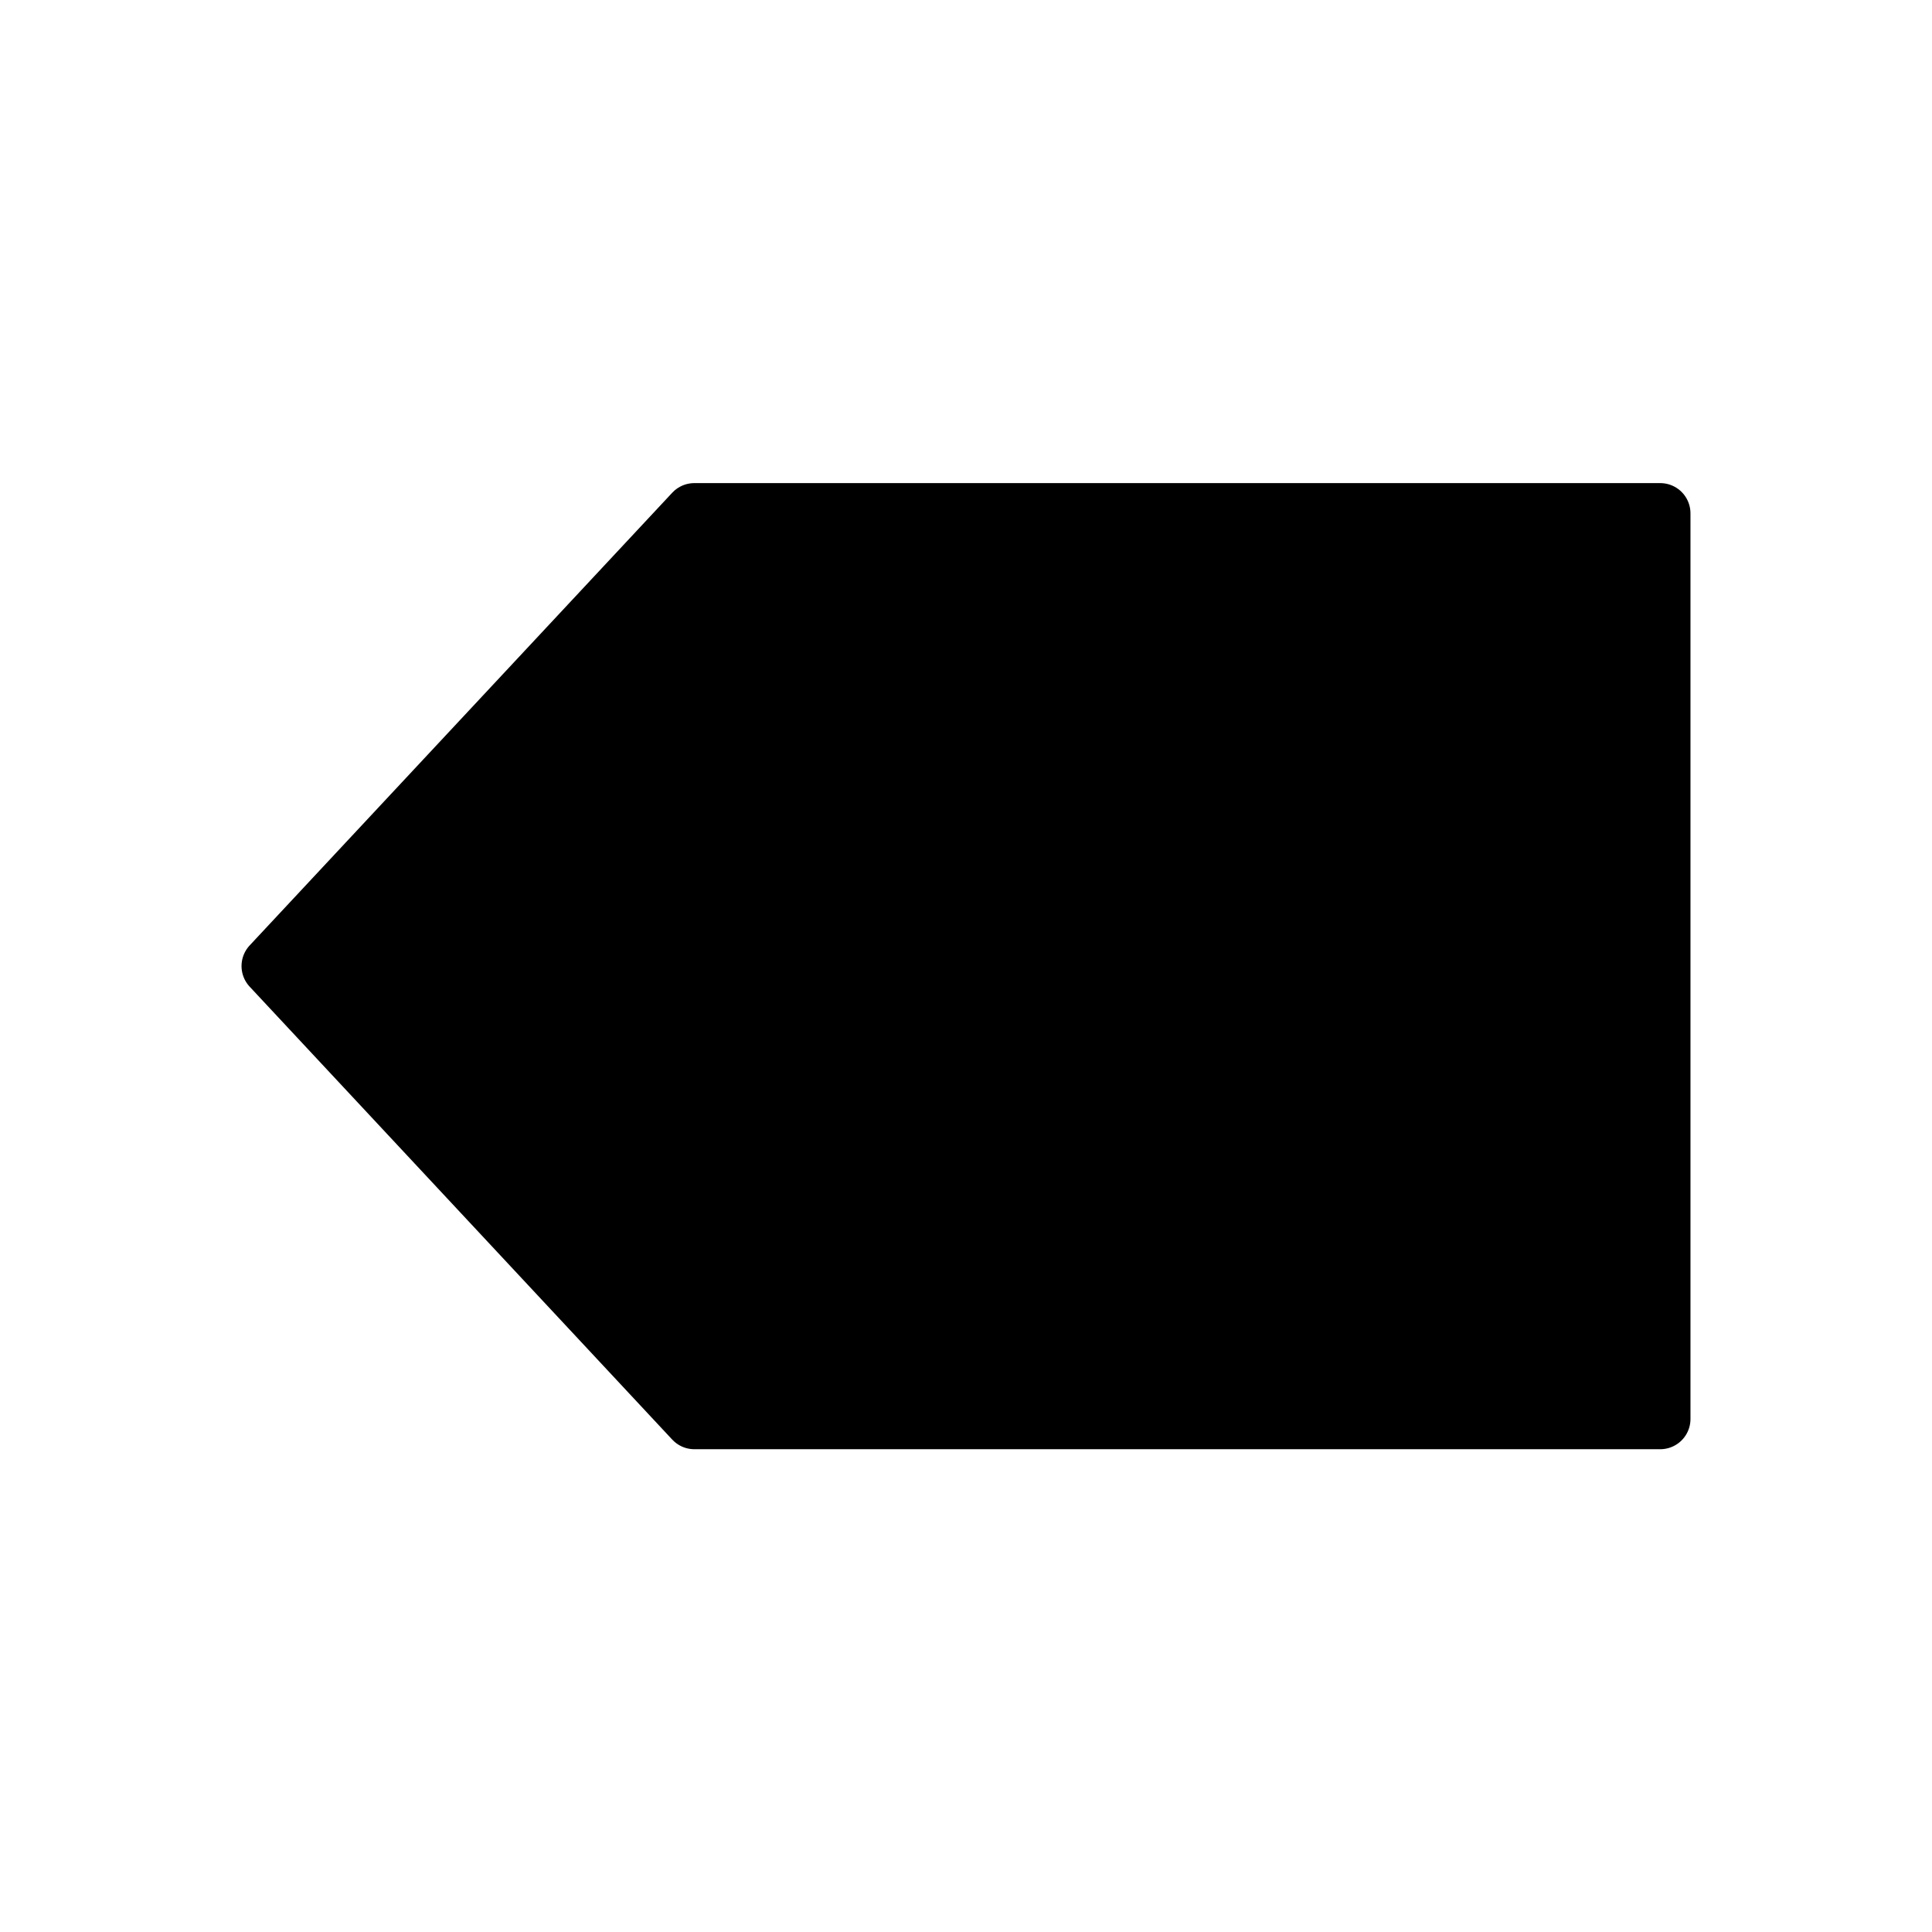
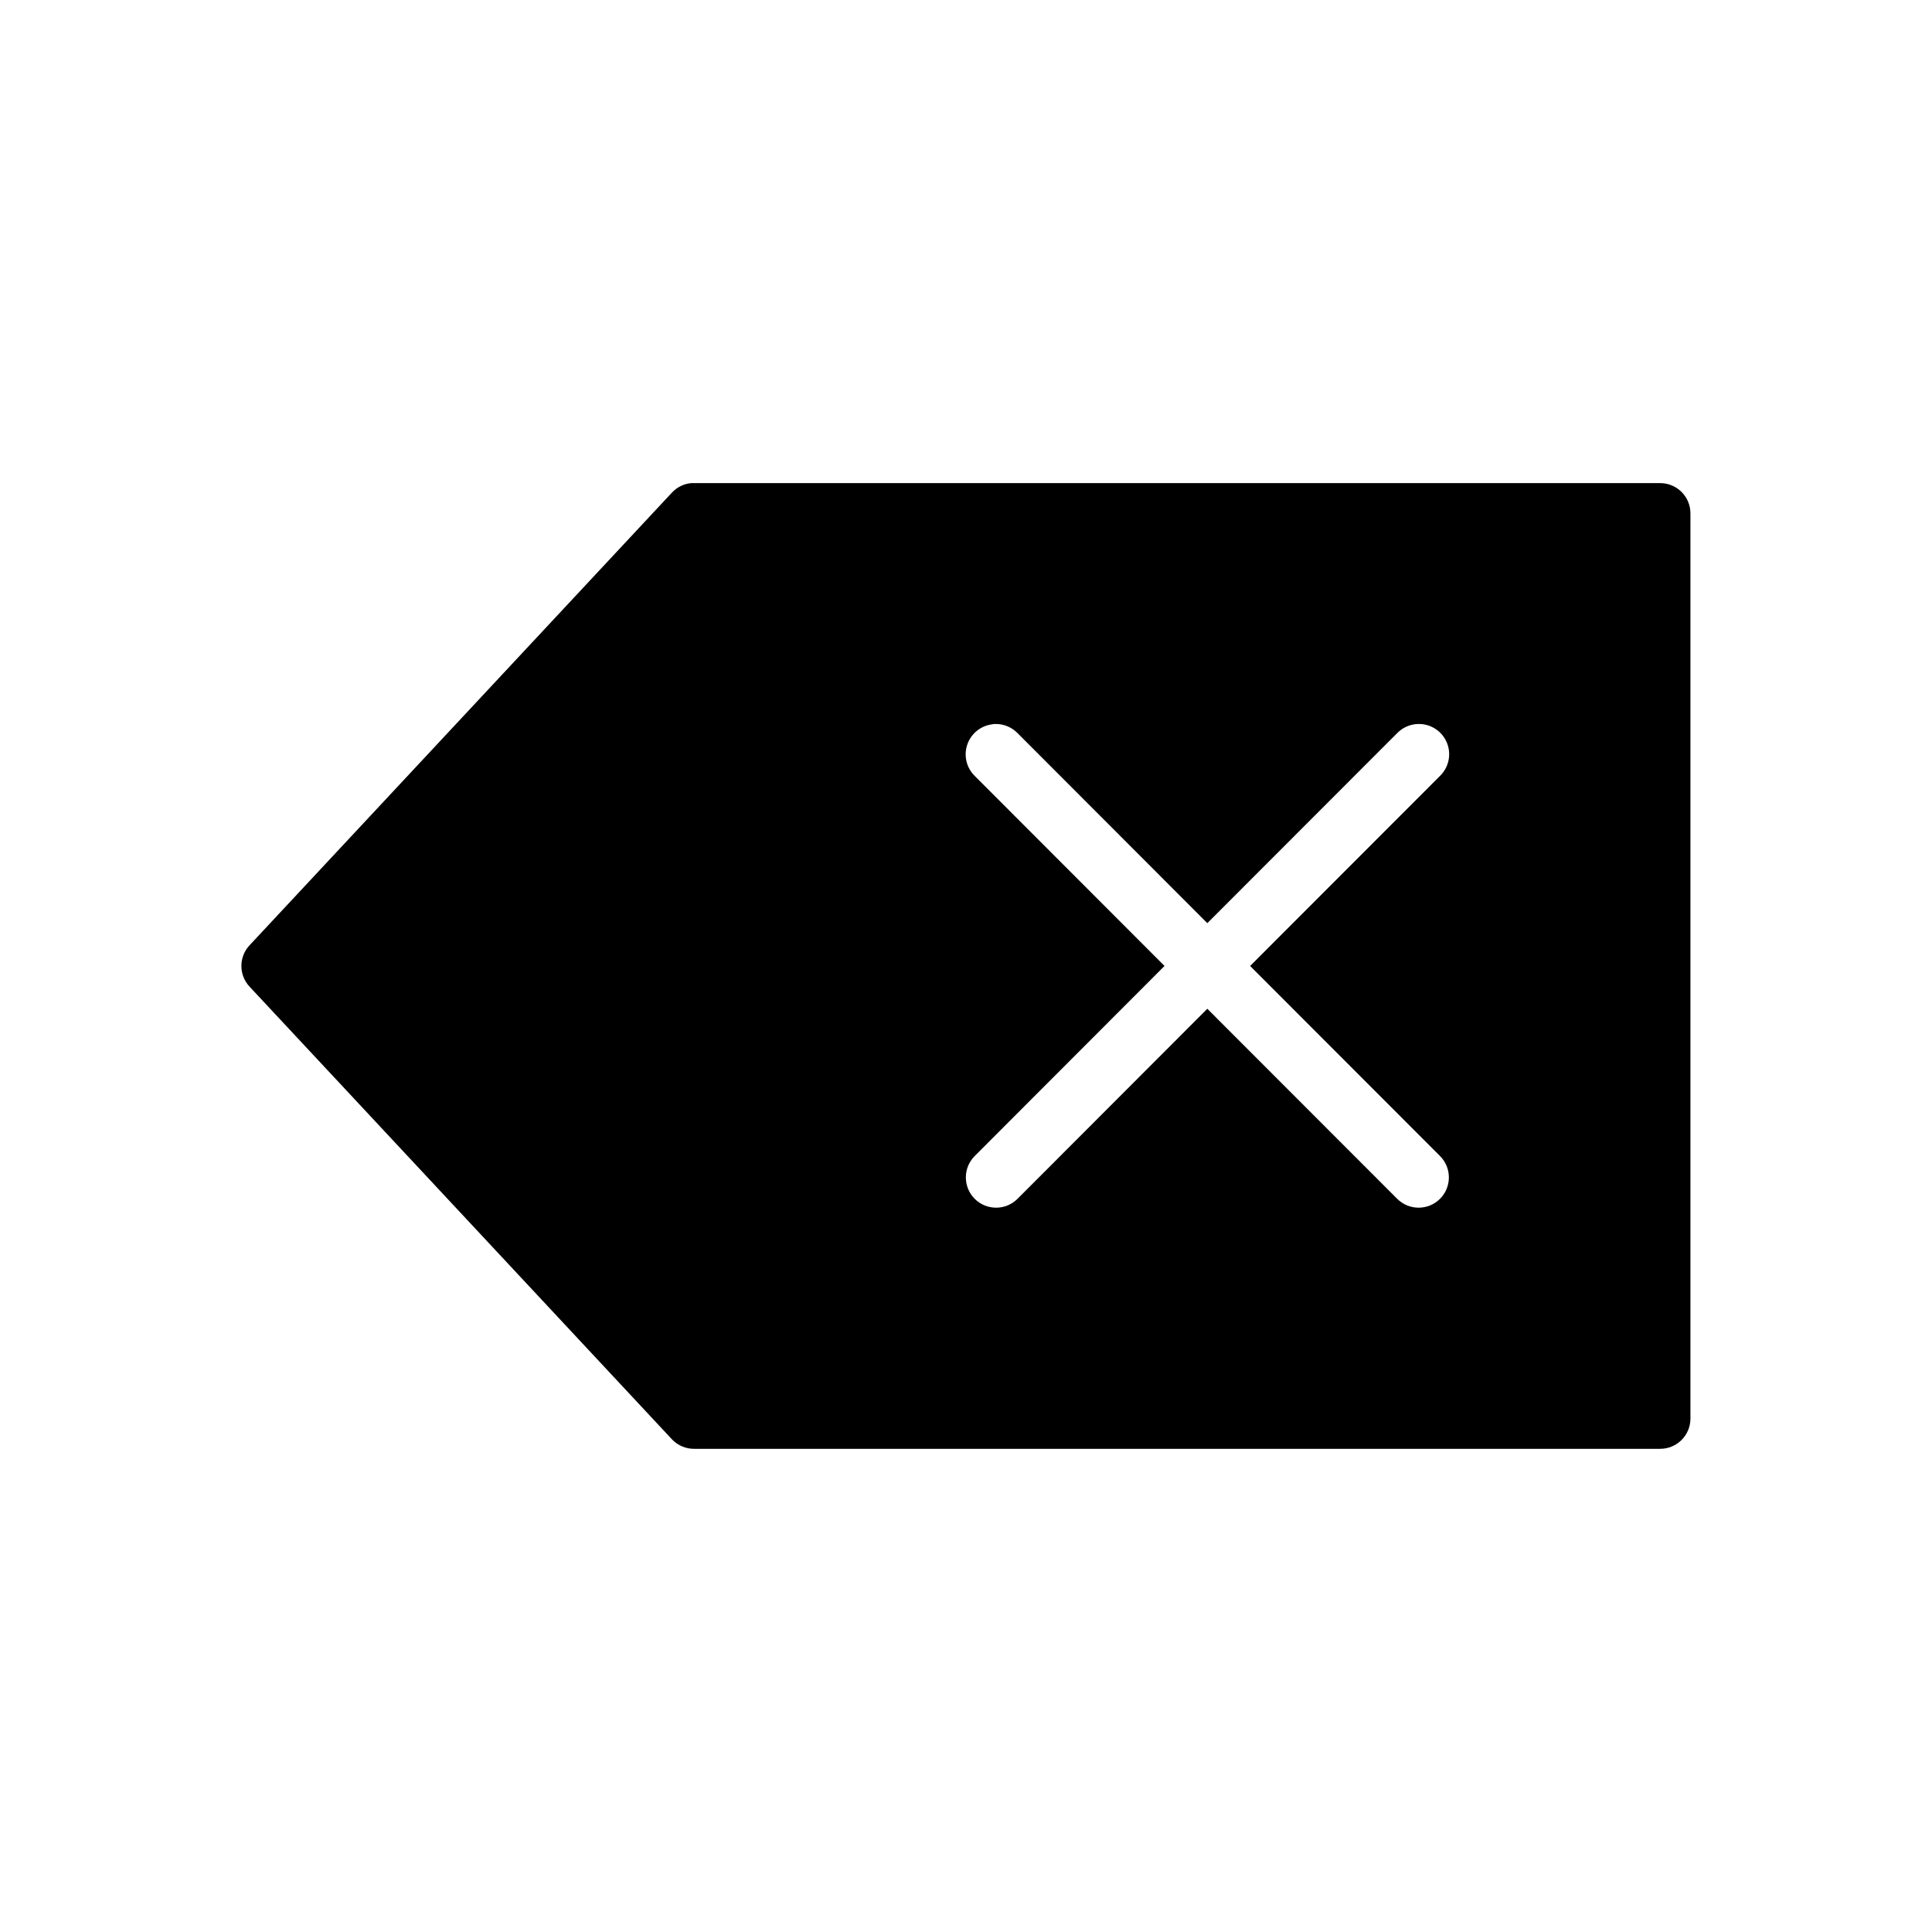
<svg xmlns="http://www.w3.org/2000/svg" width="32" height="32" viewBox="0 0 8.467 8.467" version="1.1" id="svg8">
  <defs id="defs2" />
  <g id="layer1" transform="translate(0,-288.5333)">
-     <path style="fill:#000000;stroke:#000000;stroke-width:0.265;stroke-linecap:round;stroke-linejoin:round;stroke-opacity:1;stroke-miterlimit:4;stroke-dasharray:none;fill-opacity:1" d="m 1.191,292.767 1.852,-1.984 h 4.233 v 3.969 l -4.233,0 z" id="path2435" />
+     <path style="fill:#000000;fill-opacity:1;stroke:none;stroke-width:1.002;stroke-linecap:round;stroke-linejoin:round;stroke-miterlimit:4;stroke-dasharray:none;stroke-opacity:1" d="M 11.449 8.002 A 0.501 0.501 0 0 0 11.133 8.156 L 4.135 15.656 A 0.501 0.501 0 0 0 4.135 16.344 L 11.133 23.844 A 0.501 0.501 0 0 0 11.502 23.998 L 27.498 23.998 A 0.501 0.501 0 0 0 28 23.504 L 28 8.504 A 0.501 0.501 0 0 0 27.498 8.002 L 11.502 8.002 A 0.501 0.501 0 0 0 11.449 8.002 z M 16.492 11.992 A 0.501 0.501 0 0 1 16.854 12.143 L 19.998 15.291 L 23.143 12.143 A 0.501 0.501 0 0 1 23.438 11.996 A 0.501 0.501 0 0 1 23.852 12.852 L 20.707 16 L 23.852 19.148 A 0.501 0.501 0 1 1 23.143 19.857 L 19.998 16.709 L 16.854 19.857 A 0.501 0.501 0 1 1 16.145 19.148 L 19.289 16 L 16.145 12.852 A 0.501 0.501 0 0 1 16.447 11.996 L 16.447 11.994 A 0.501 0.501 0 0 1 16.492 11.992 z " transform="matrix(0.2645833,0,0,0.2645833,0,288.5333)" id="path2435" />
  </g>
</svg>
